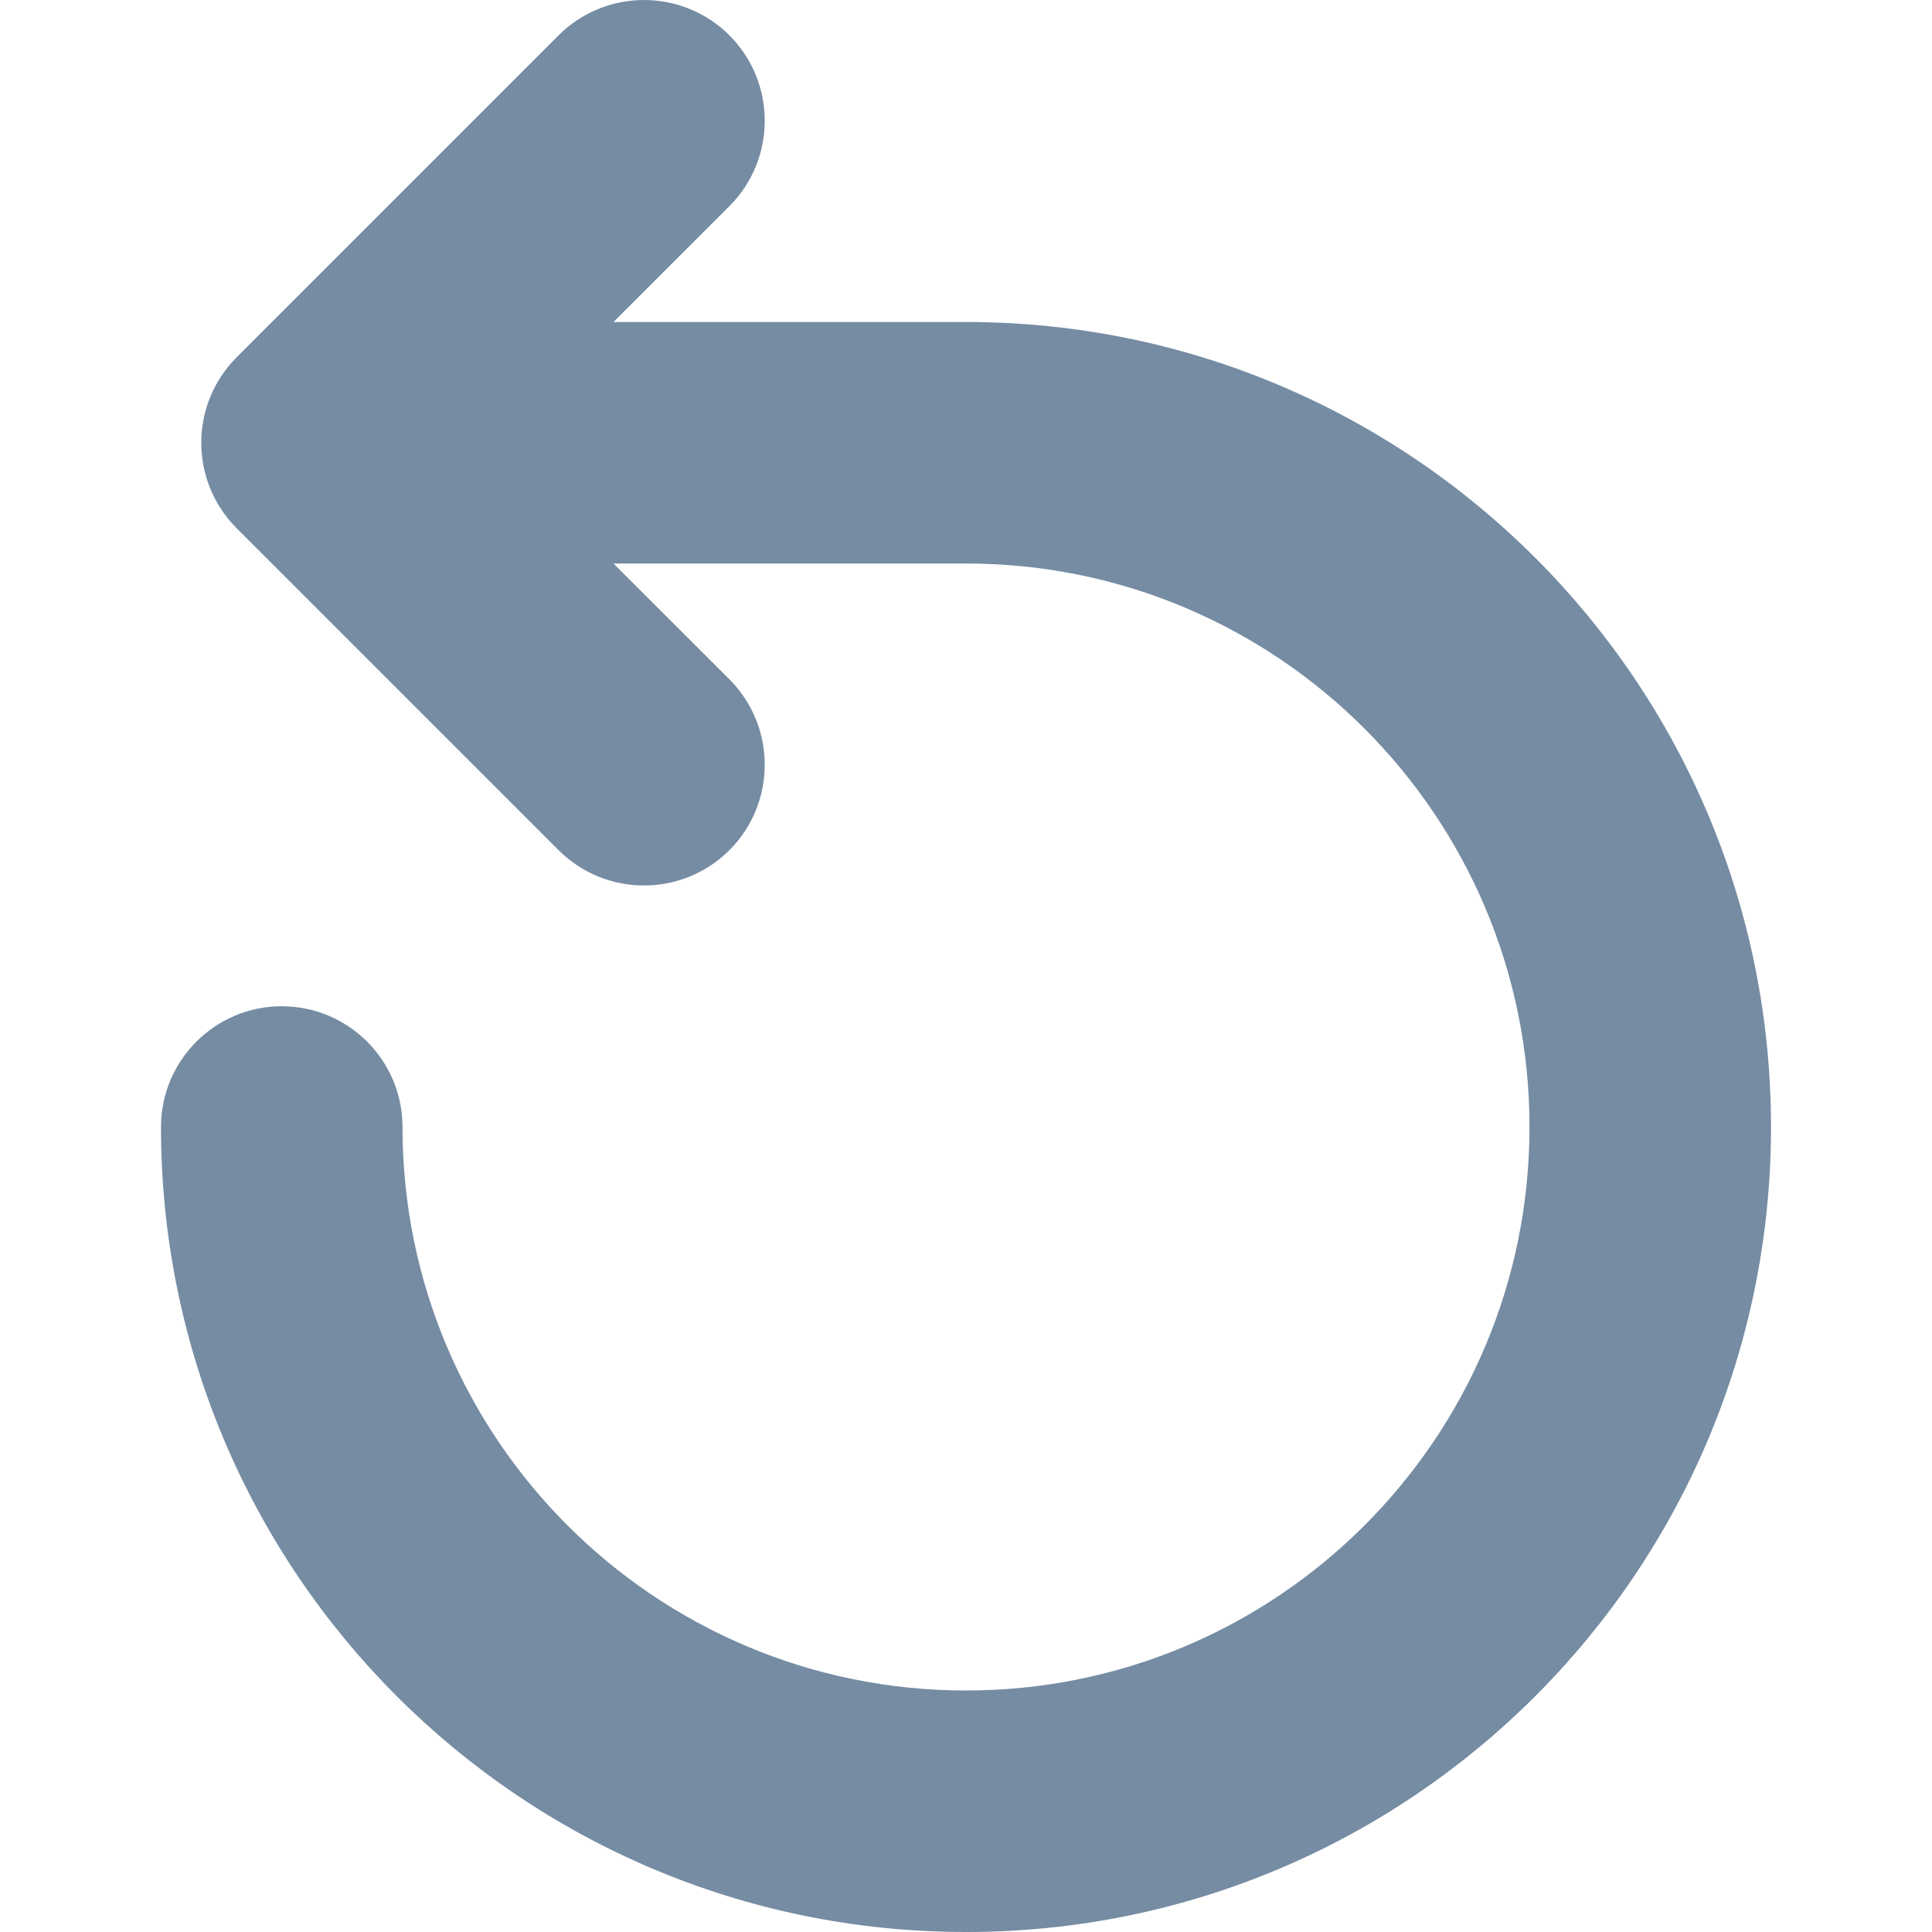
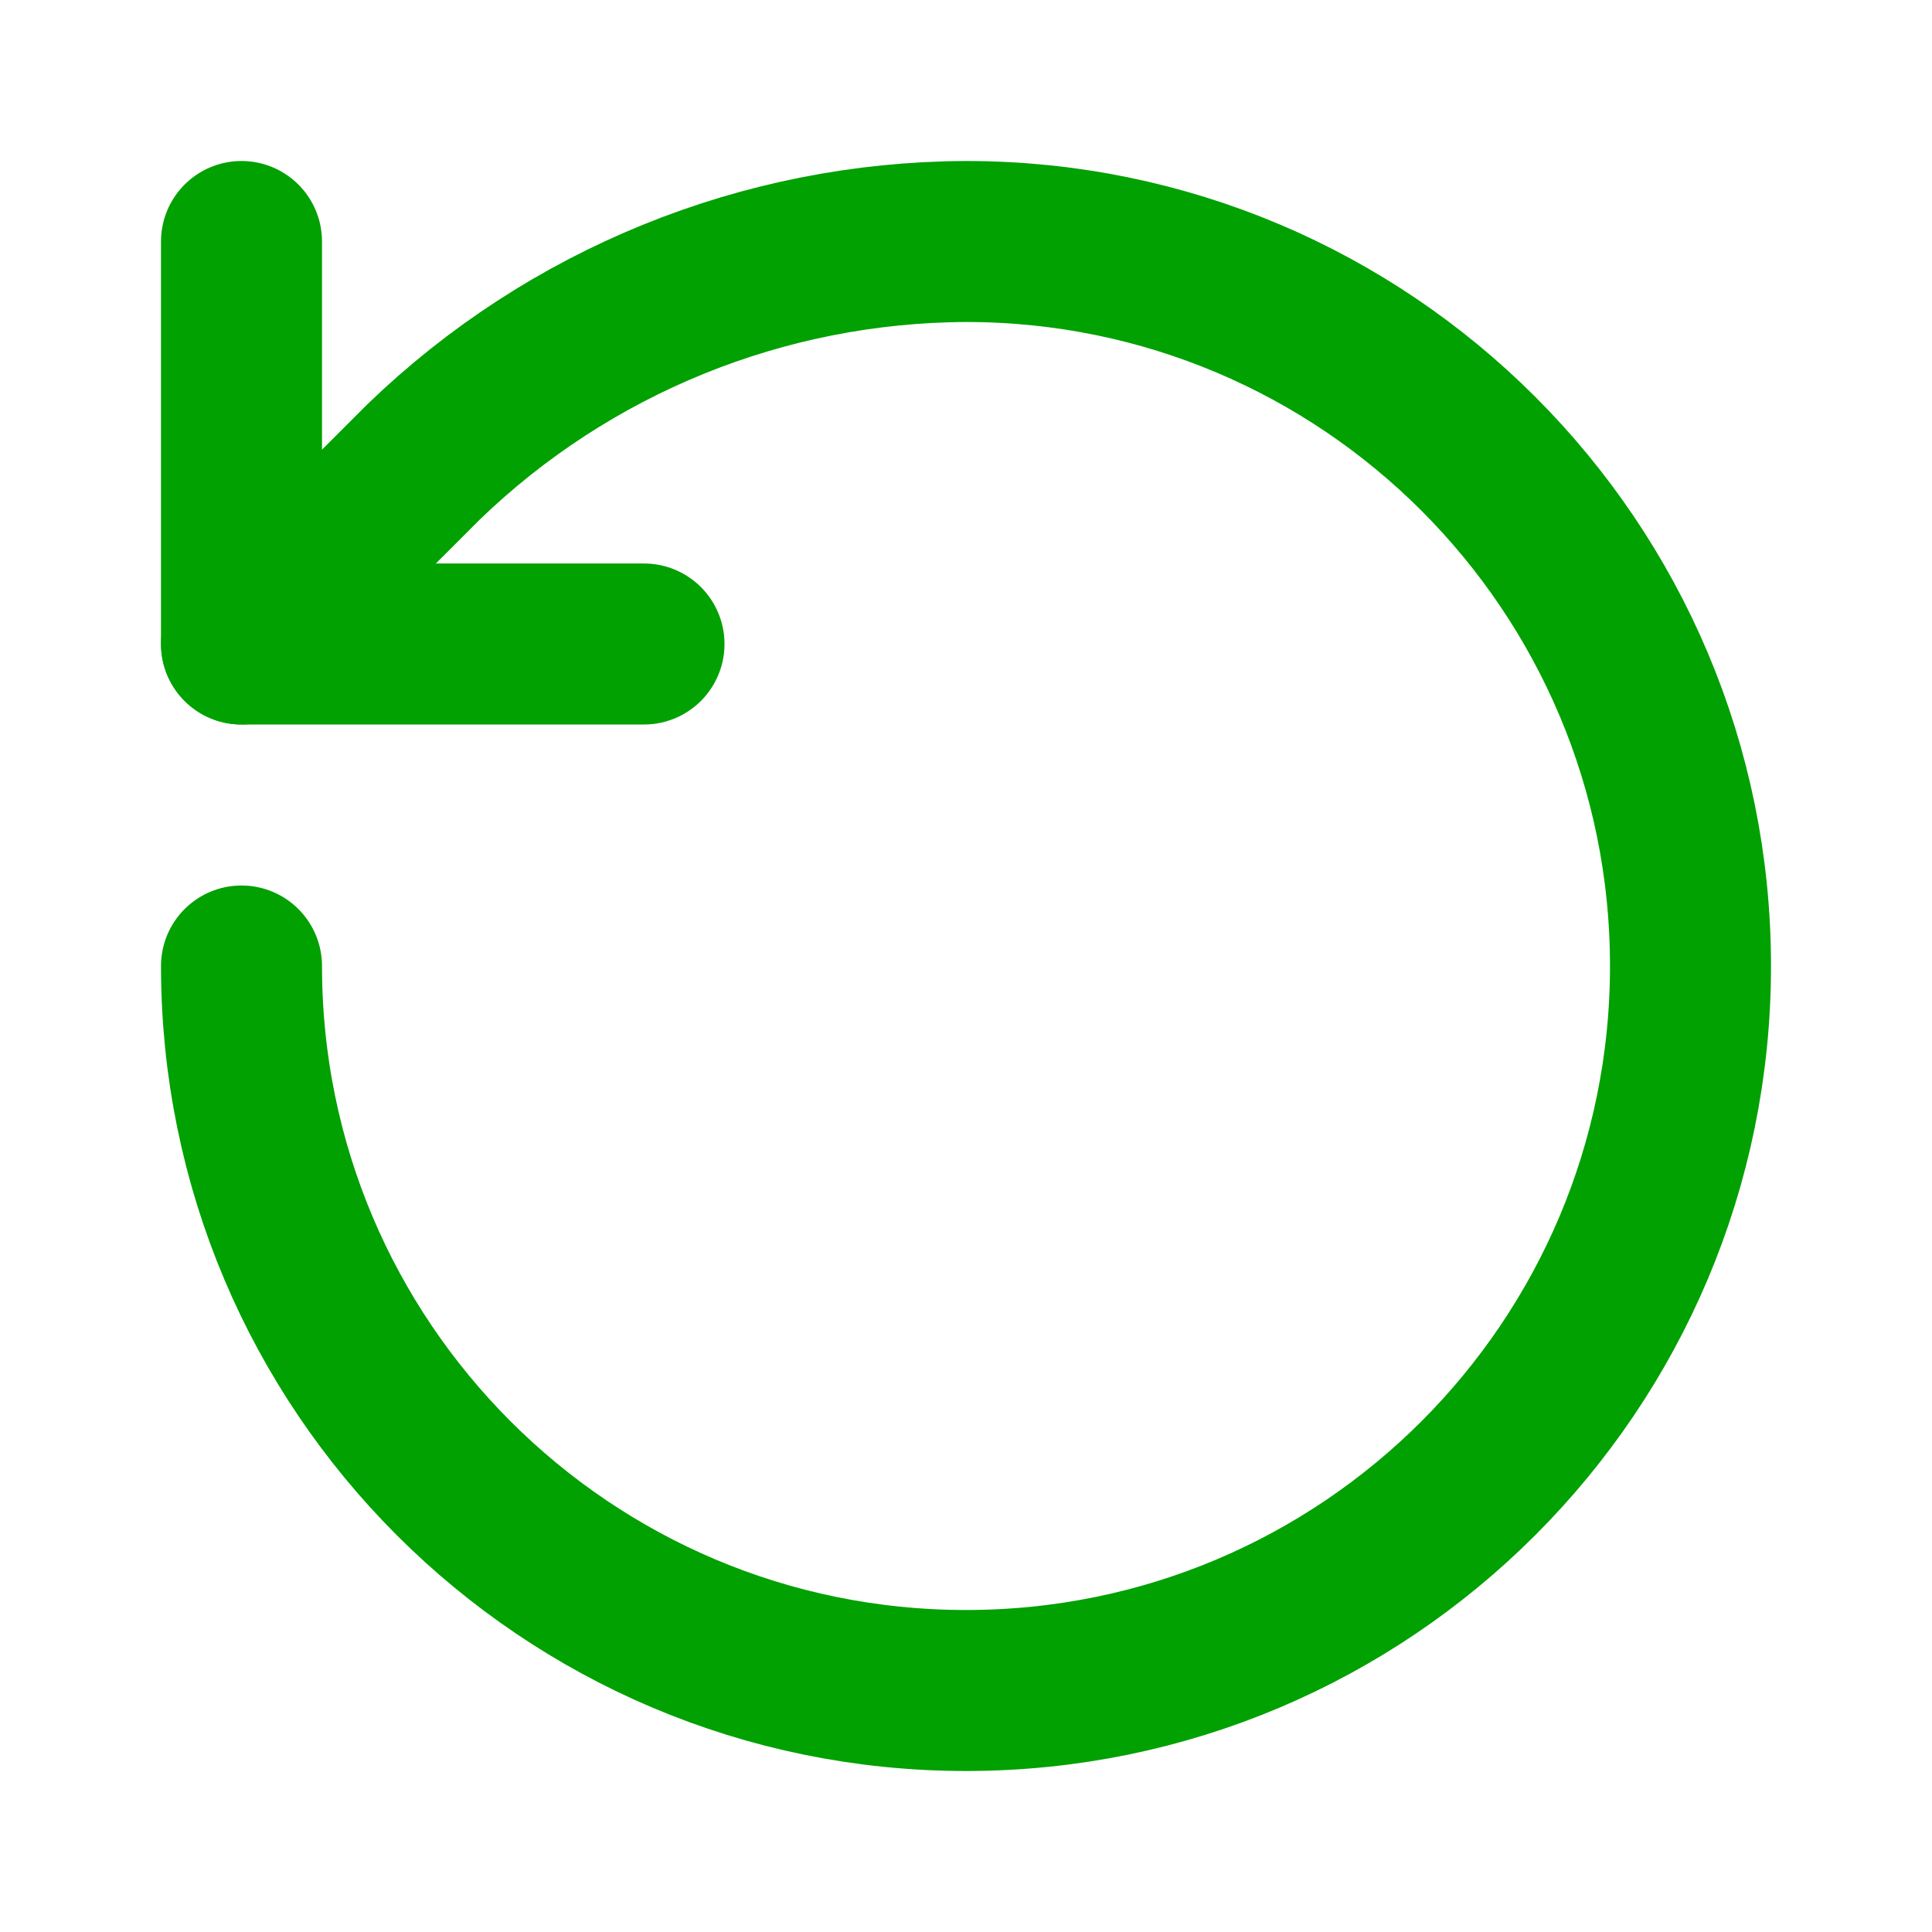
- <svg xmlns="http://www.w3.org/2000/svg" width="800px" height="800px" viewBox="-2 0 24 24" id="meteor-icon-kit__solid-undo" fill="none">
-   <path fill-rule="evenodd" clip-rule="evenodd" d="M5.621 7L7.061 8.439C7.646 9.025 7.646 9.975 7.061 10.561C6.475 11.146 5.525 11.146 4.939 10.561L0.939 6.561C0.354 5.975 0.354 5.025 0.939 4.439L4.939 0.439C5.525 -0.146 6.475 -0.146 7.061 0.439C7.646 1.025 7.646 1.975 7.061 2.561L5.621 4H10C15.523 4 20 8.477 20 14C20 19.523 15.523 24 10 24C4.477 24 0 19.523 0 14C0 13.172 0.672 12.5 1.5 12.5C2.328 12.5 3 13.172 3 14C3 17.866 6.134 21 10 21C13.866 21 17 17.866 17 14C17 10.134 13.866 7 10 7H5.621z" fill="#758CA3" />
+ <svg xmlns="http://www.w3.org/2000/svg" width="24" height="24" viewBox="0 0 24 24" fill="none" stroke="#00A100" stroke-width="2" stroke-linecap="round" stroke-linejoin="round" class="lucide lucide-rotate-ccw-icon lucide-rotate-ccw">
+   <path d="M3 12a9 9 0 1 0 9-9 9.75 9.75 0 0 0-6.74 2.74L3 8" />
+   <path d="M3 3v5h5" />
</svg>
